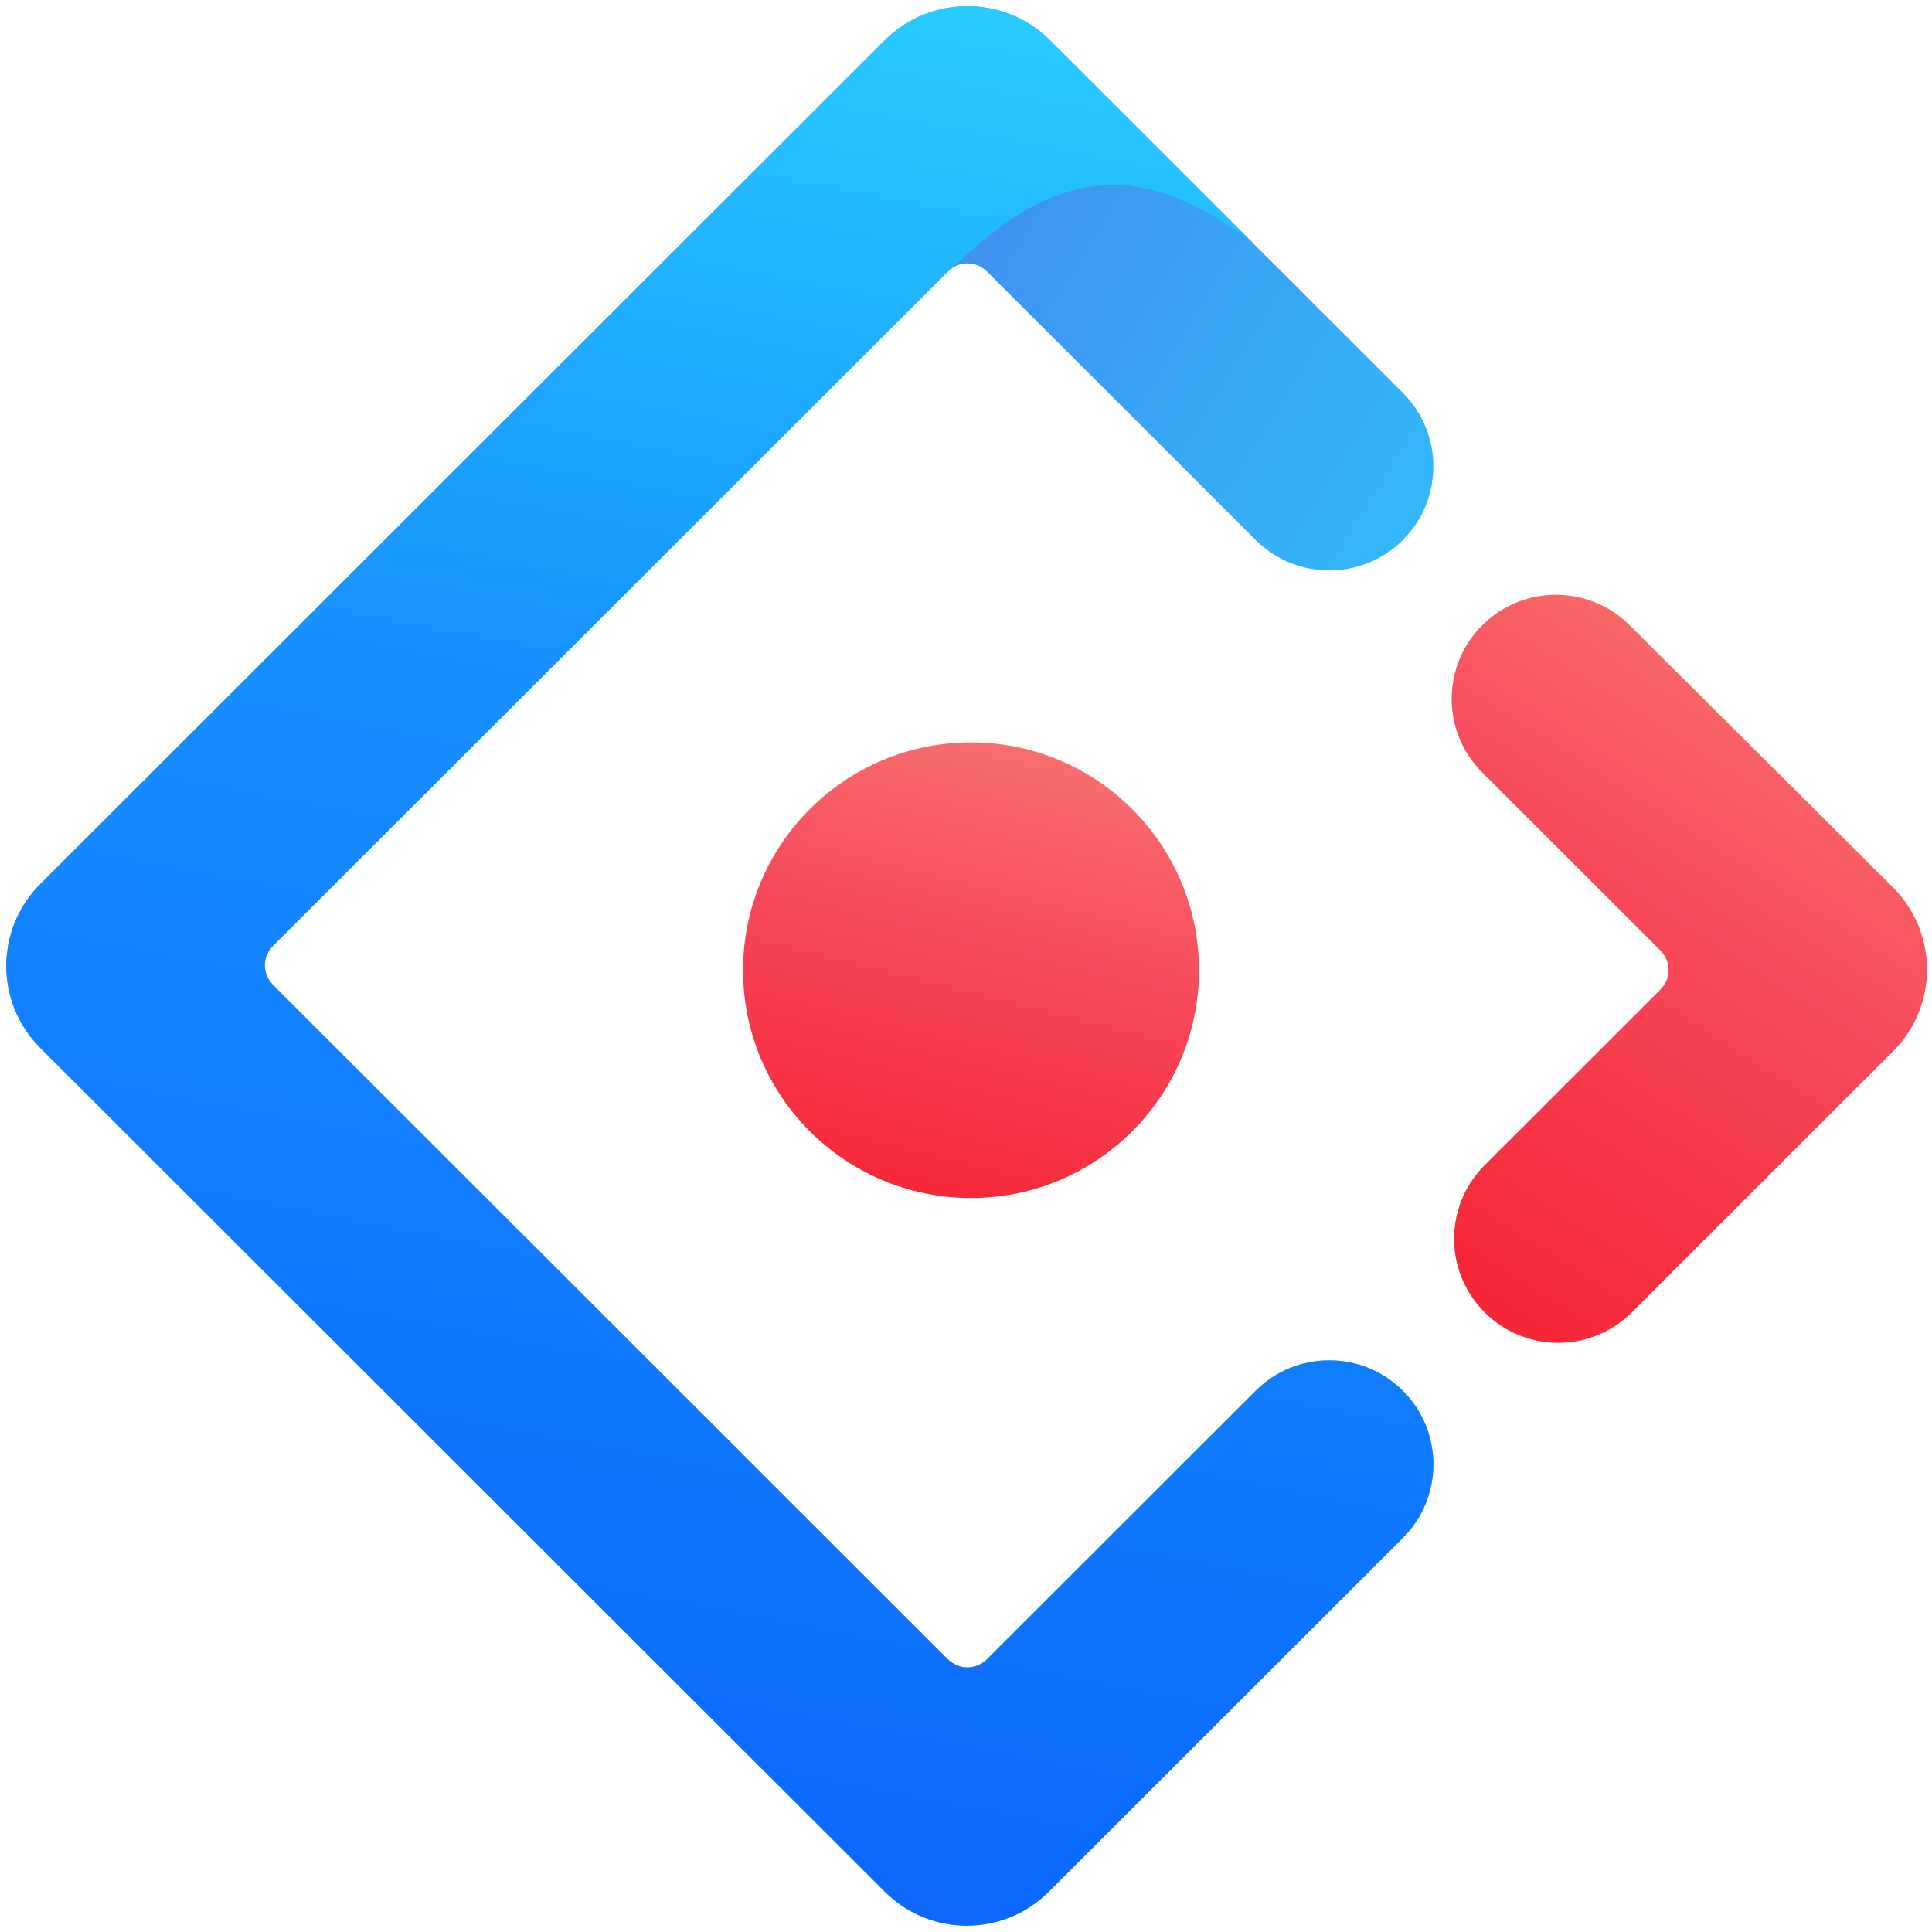
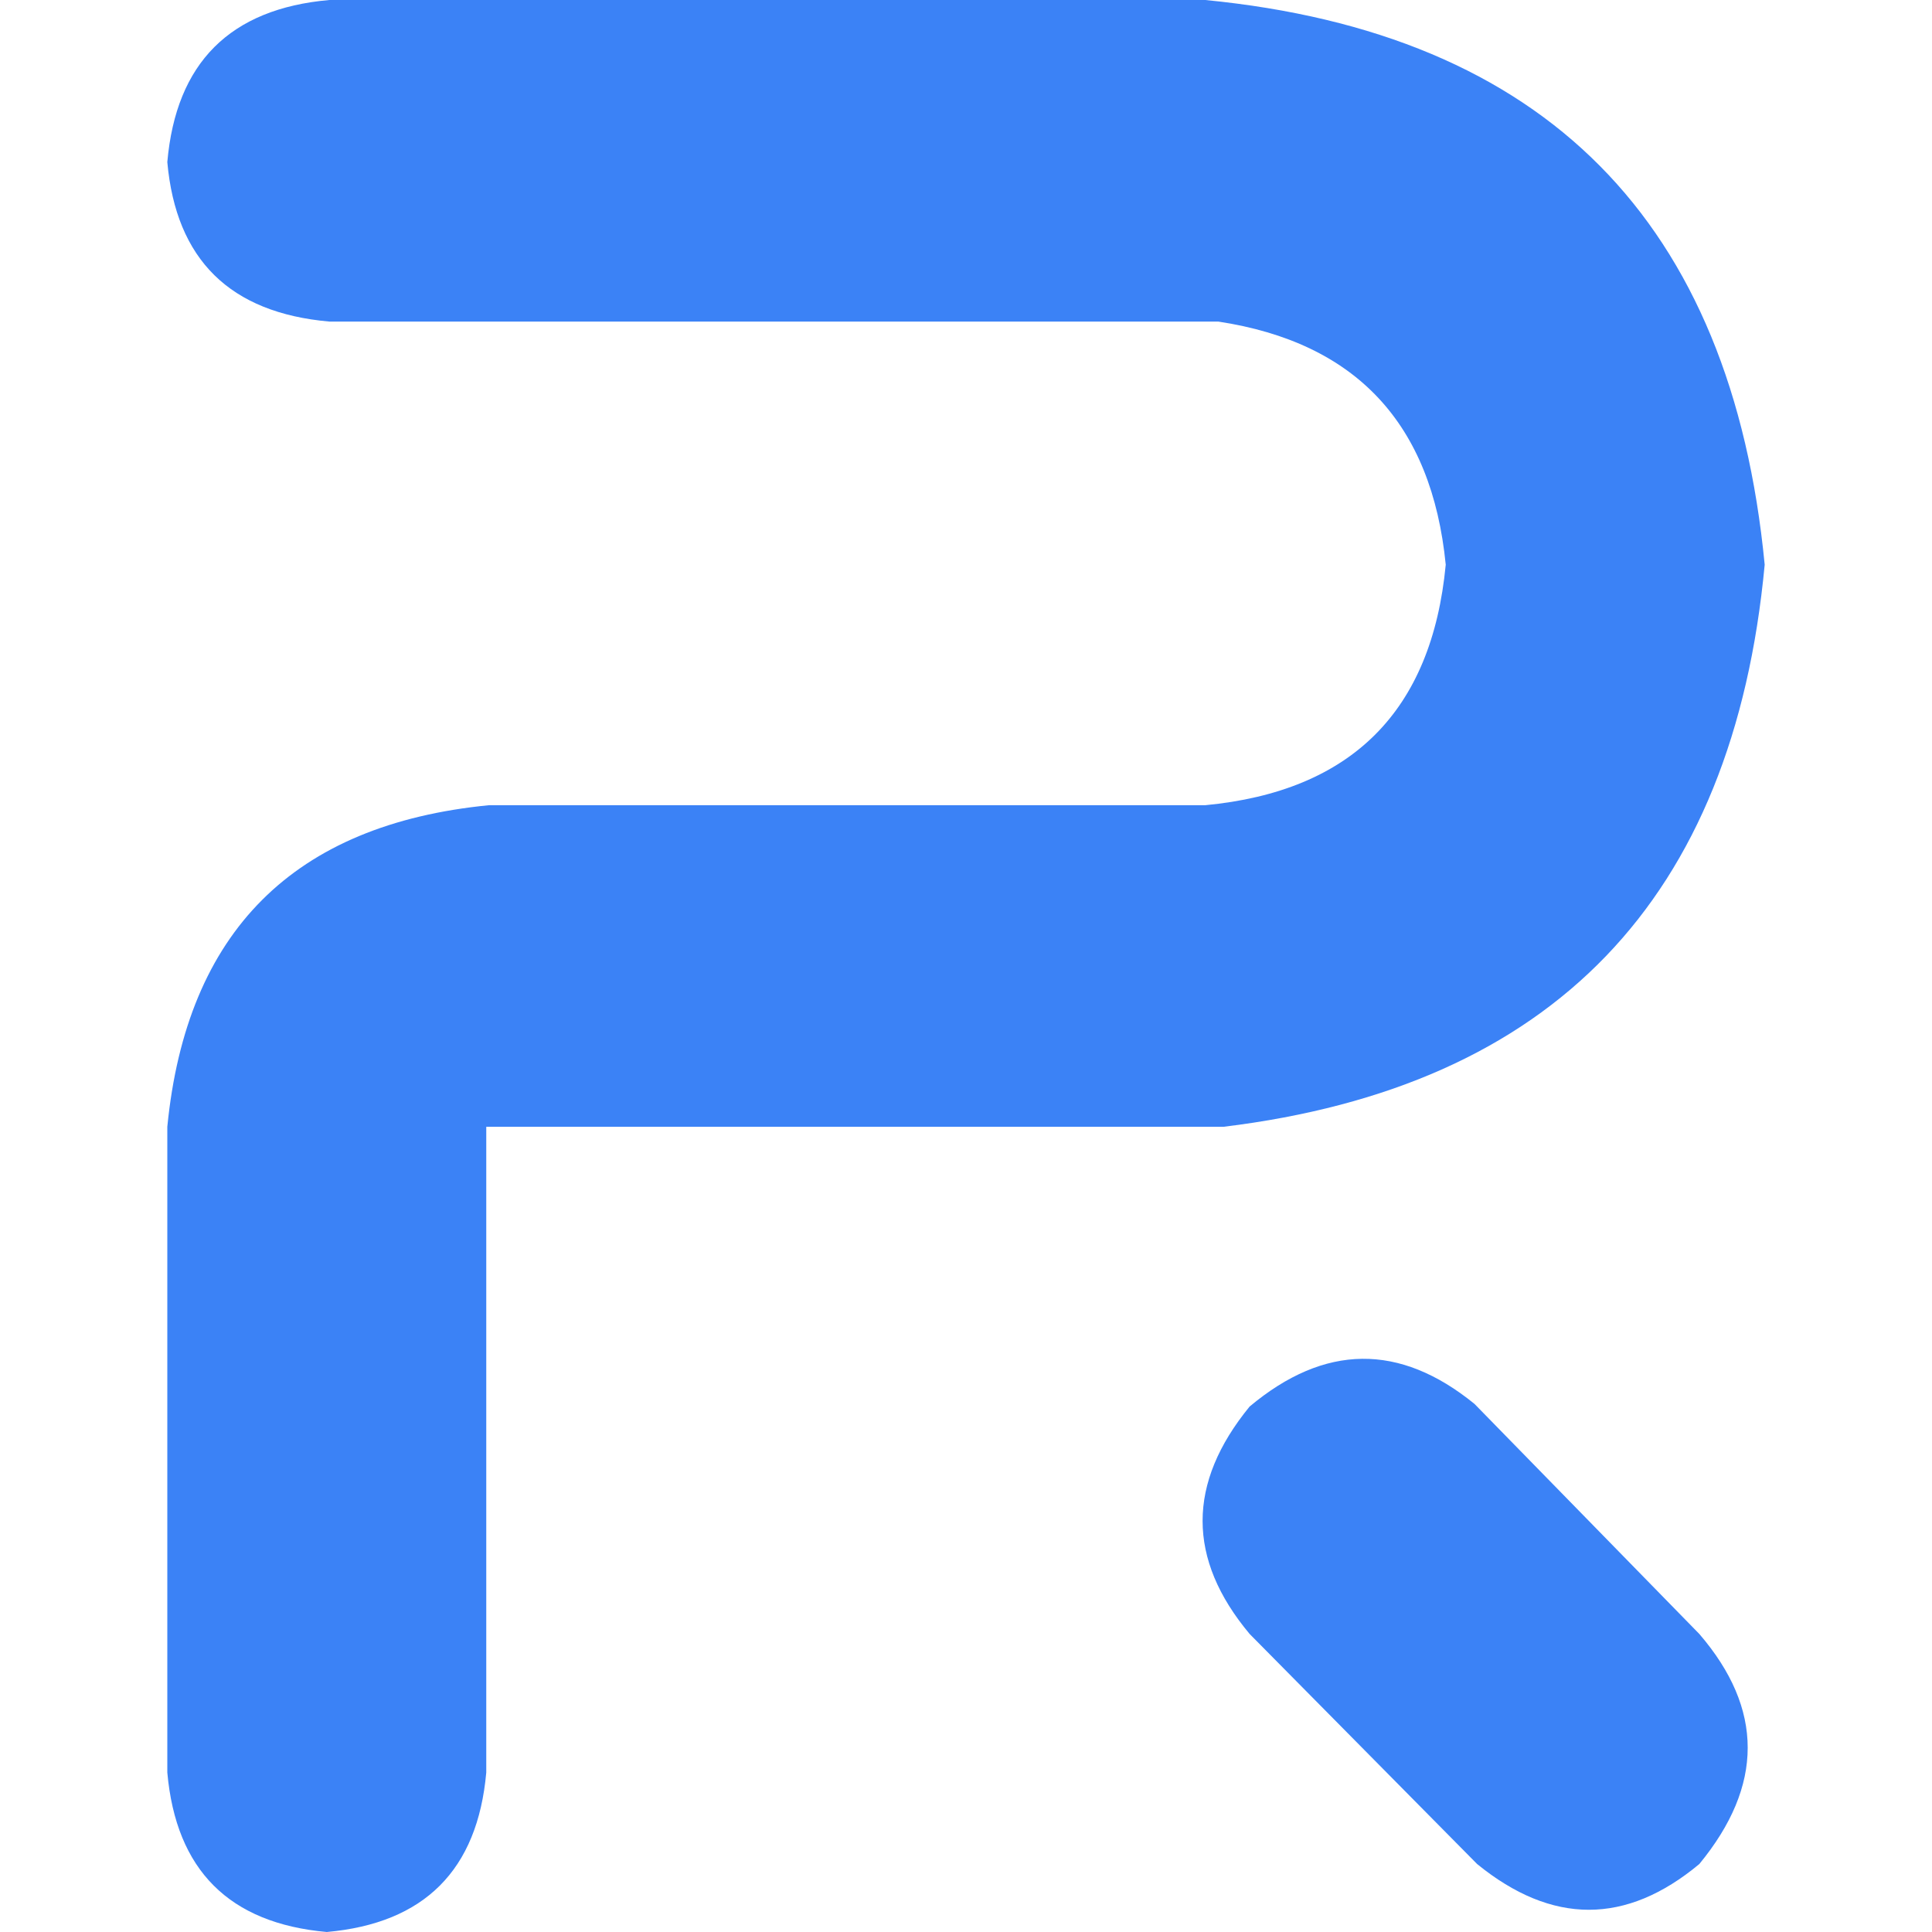
- <svg xmlns="http://www.w3.org/2000/svg" width="200" height="200" version="1.1" viewBox="0 0 200 200">
-   <defs>
-     <linearGradient id="linearGradient-1" x1="62.102%" x2="108.197%" y1="0%" y2="37.864%">
-       <stop offset="0%" stop-color="#4285EB" />
-       <stop offset="100%" stop-color="#2EC7FF" />
-     </linearGradient>
-     <linearGradient id="linearGradient-2" x1="69.644%" x2="54.043%" y1="0%" y2="108.457%">
-       <stop offset="0%" stop-color="#29CDFF" />
-       <stop offset="37.86%" stop-color="#148EFF" />
-       <stop offset="100%" stop-color="#0A60FF" />
-     </linearGradient>
-     <linearGradient id="linearGradient-3" x1="69.691%" x2="16.723%" y1="-12.974%" y2="117.391%">
-       <stop offset="0%" stop-color="#FA816E" />
-       <stop offset="41.473%" stop-color="#F74A5C" />
-       <stop offset="100%" stop-color="#F51D2C" />
-     </linearGradient>
-     <linearGradient id="linearGradient-4" x1="68.128%" x2="30.44%" y1="-35.691%" y2="114.943%">
-       <stop offset="0%" stop-color="#FA8E7D" />
-       <stop offset="51.264%" stop-color="#F74A5C" />
-       <stop offset="100%" stop-color="#F51D2C" />
-     </linearGradient>
-   </defs>
-   <g id="Page-1" fill="none" fill-rule="evenodd" stroke="none" stroke-width="1">
-     <g id="logo" transform="translate(-20, -20)">
-       <g id="Group-28-Copy-5" transform="translate(20, 20)">
-         <g id="Group-27-Copy-3">
-           <g id="Group-25" fill-rule="nonzero">
-             <g id="2">
-               <path id="Shape" fill="url(#linearGradient-1)" d="M91.588,4.177 L4.18,91.513 C-0.519,96.208 -0.519,103.792 4.18,108.487 L91.588,195.823 C96.287,200.519 103.877,200.519 108.577,195.823 L145.225,159.205 C149.434,155 149.434,148.182 145.225,143.977 C141.017,139.772 134.194,139.772 129.985,143.977 L102.202,171.737 C101.032,172.906 99.257,172.906 98.088,171.737 L28.286,101.993 C27.116,100.824 27.116,99.051 28.286,97.882 L98.088,28.138 C99.257,26.969 101.032,26.969 102.202,28.138 L129.985,55.898 C134.194,60.103 141.017,60.103 145.225,55.898 C149.434,51.693 149.434,44.876 145.225,40.671 L108.581,4.056 C103.862,-0.538 96.269,-0.501 91.588,4.177 Z" />
-               <path id="Shape" fill="url(#linearGradient-2)" d="M91.588,4.177 L4.18,91.513 C-0.519,96.208 -0.519,103.792 4.18,108.487 L91.588,195.823 C96.287,200.519 103.877,200.519 108.577,195.823 L145.225,159.205 C149.434,155 149.434,148.182 145.225,143.977 C141.017,139.772 134.194,139.772 129.985,143.977 L102.202,171.737 C101.032,172.906 99.257,172.906 98.088,171.737 L28.286,101.993 C27.116,100.824 27.116,99.051 28.286,97.882 L98.088,28.138 C101,25.627 105.752,20.542 112.73,19.352 C117.916,18.469 123.585,20.414 129.739,25.189 C125.625,21.078 118.572,14.034 108.581,4.056 C103.862,-0.538 96.269,-0.501 91.588,4.177 Z" />
-             </g>
-             <path id="Shape" fill="url(#linearGradient-3)" d="M153.686,135.855 C157.894,140.06 164.717,140.06 168.926,135.855 L195.96,108.843 C200.659,104.147 200.659,96.564 195.961,91.869 L168.691,64.718 C164.472,60.518 157.647,60.524 153.436,64.732 C149.227,68.937 149.227,75.754 153.436,79.959 L171.854,98.362 C173.024,99.531 173.024,101.305 171.854,102.473 L153.686,120.627 C149.477,124.832 149.477,131.65 153.686,135.855 Z" />
-           </g>
-           <ellipse id="Combined-Shape" cx="100.519" cy="100.437" fill="url(#linearGradient-4)" rx="23.6" ry="23.581" />
-         </g>
-       </g>
-     </g>
-   </g>
+ <svg xmlns="http://www.w3.org/2000/svg" t="1759823160280" class="icon" viewBox="0 0 1024 1024" version="1.1" p-id="35635" id="mx_n_1759823160282" width="200" height="200">
+   <path d="M781.51 744.1q-59.58-48.5-119.17 1.38-49.88 60.97 0 120.56L782.9 987.97q59.58 48.5 117.78 0 51.27-62.35 0-121.93L781.51 744.1zM638.79 0h-464.2Q95.61 6.93 88.68 85.91q6.93 77.6 85.91 84.53h471.13q109.46 16.62 120.55 128.86-11.09 116.4-127.48 127.48H259.12q-155.2 15.24-170.44 170.44h559.81q261.89-31.87 286.83-297.92Q908.99 26.33 638.79 0zM88.68 597.22v342.25q6.93 77.6 84.53 84.53 77.59-6.93 84.52-84.53V597.22H88.68z" fill="#3b82f6" p-id="35636" />
</svg>
